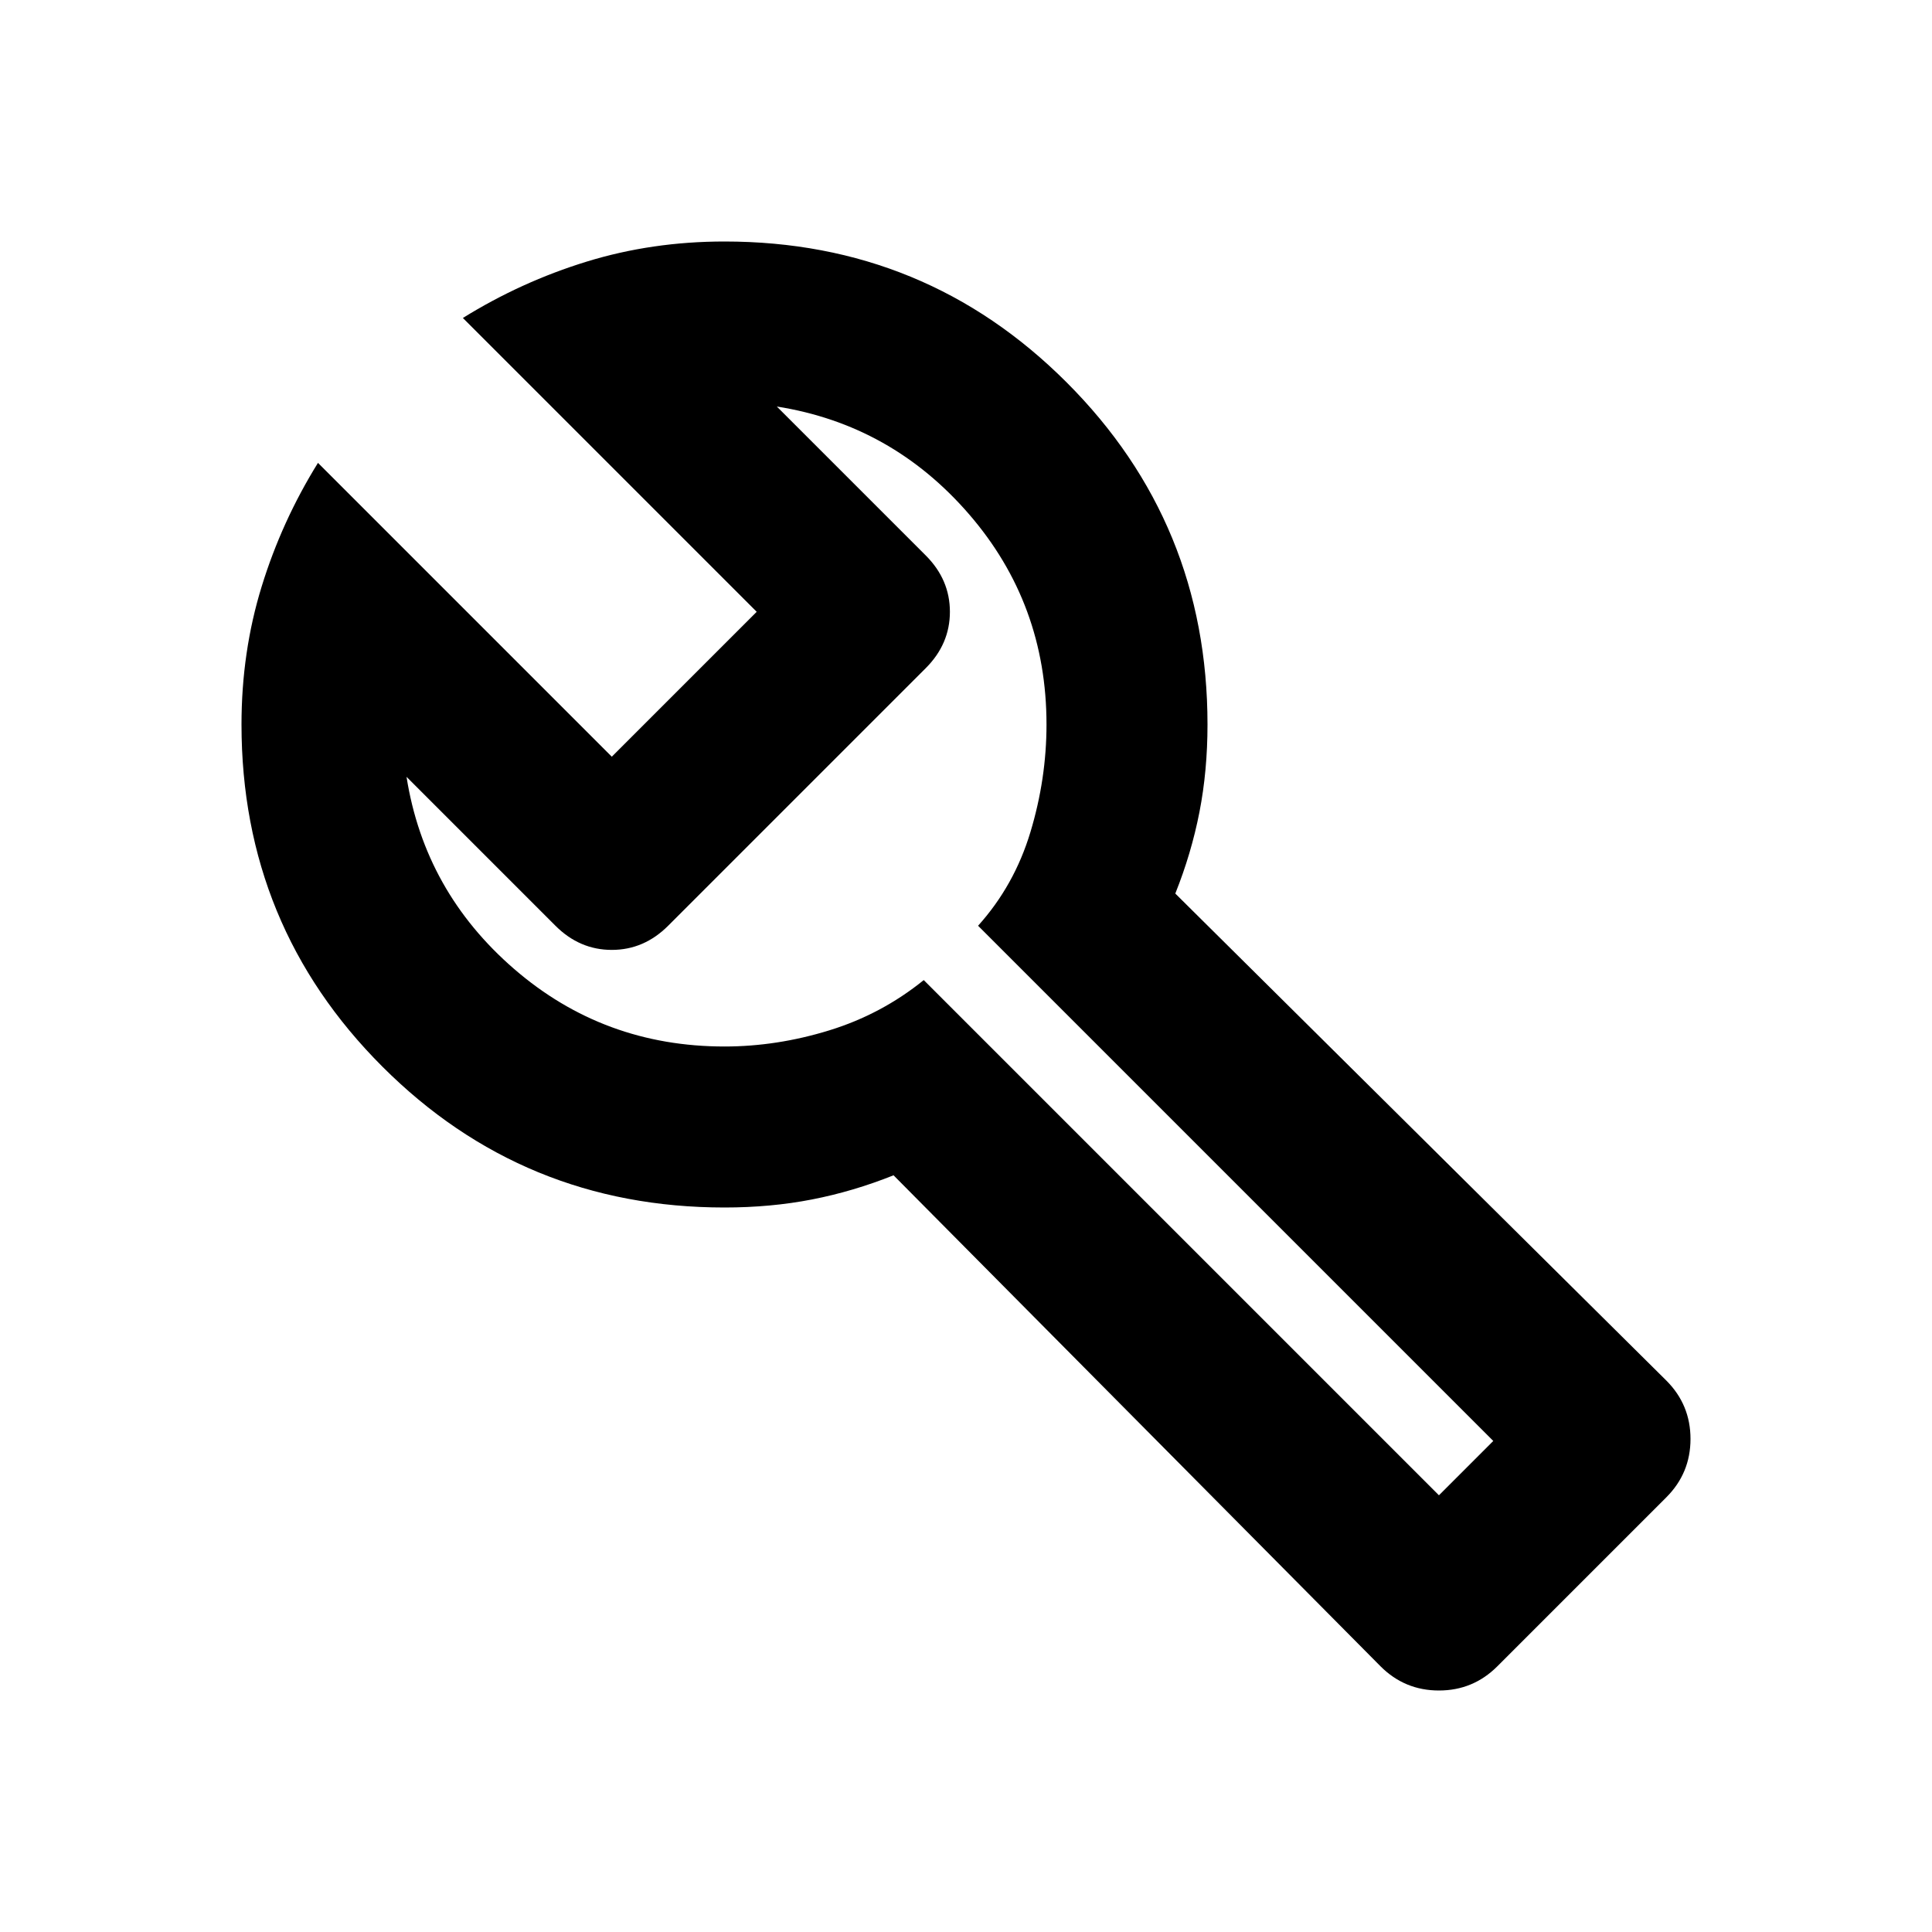
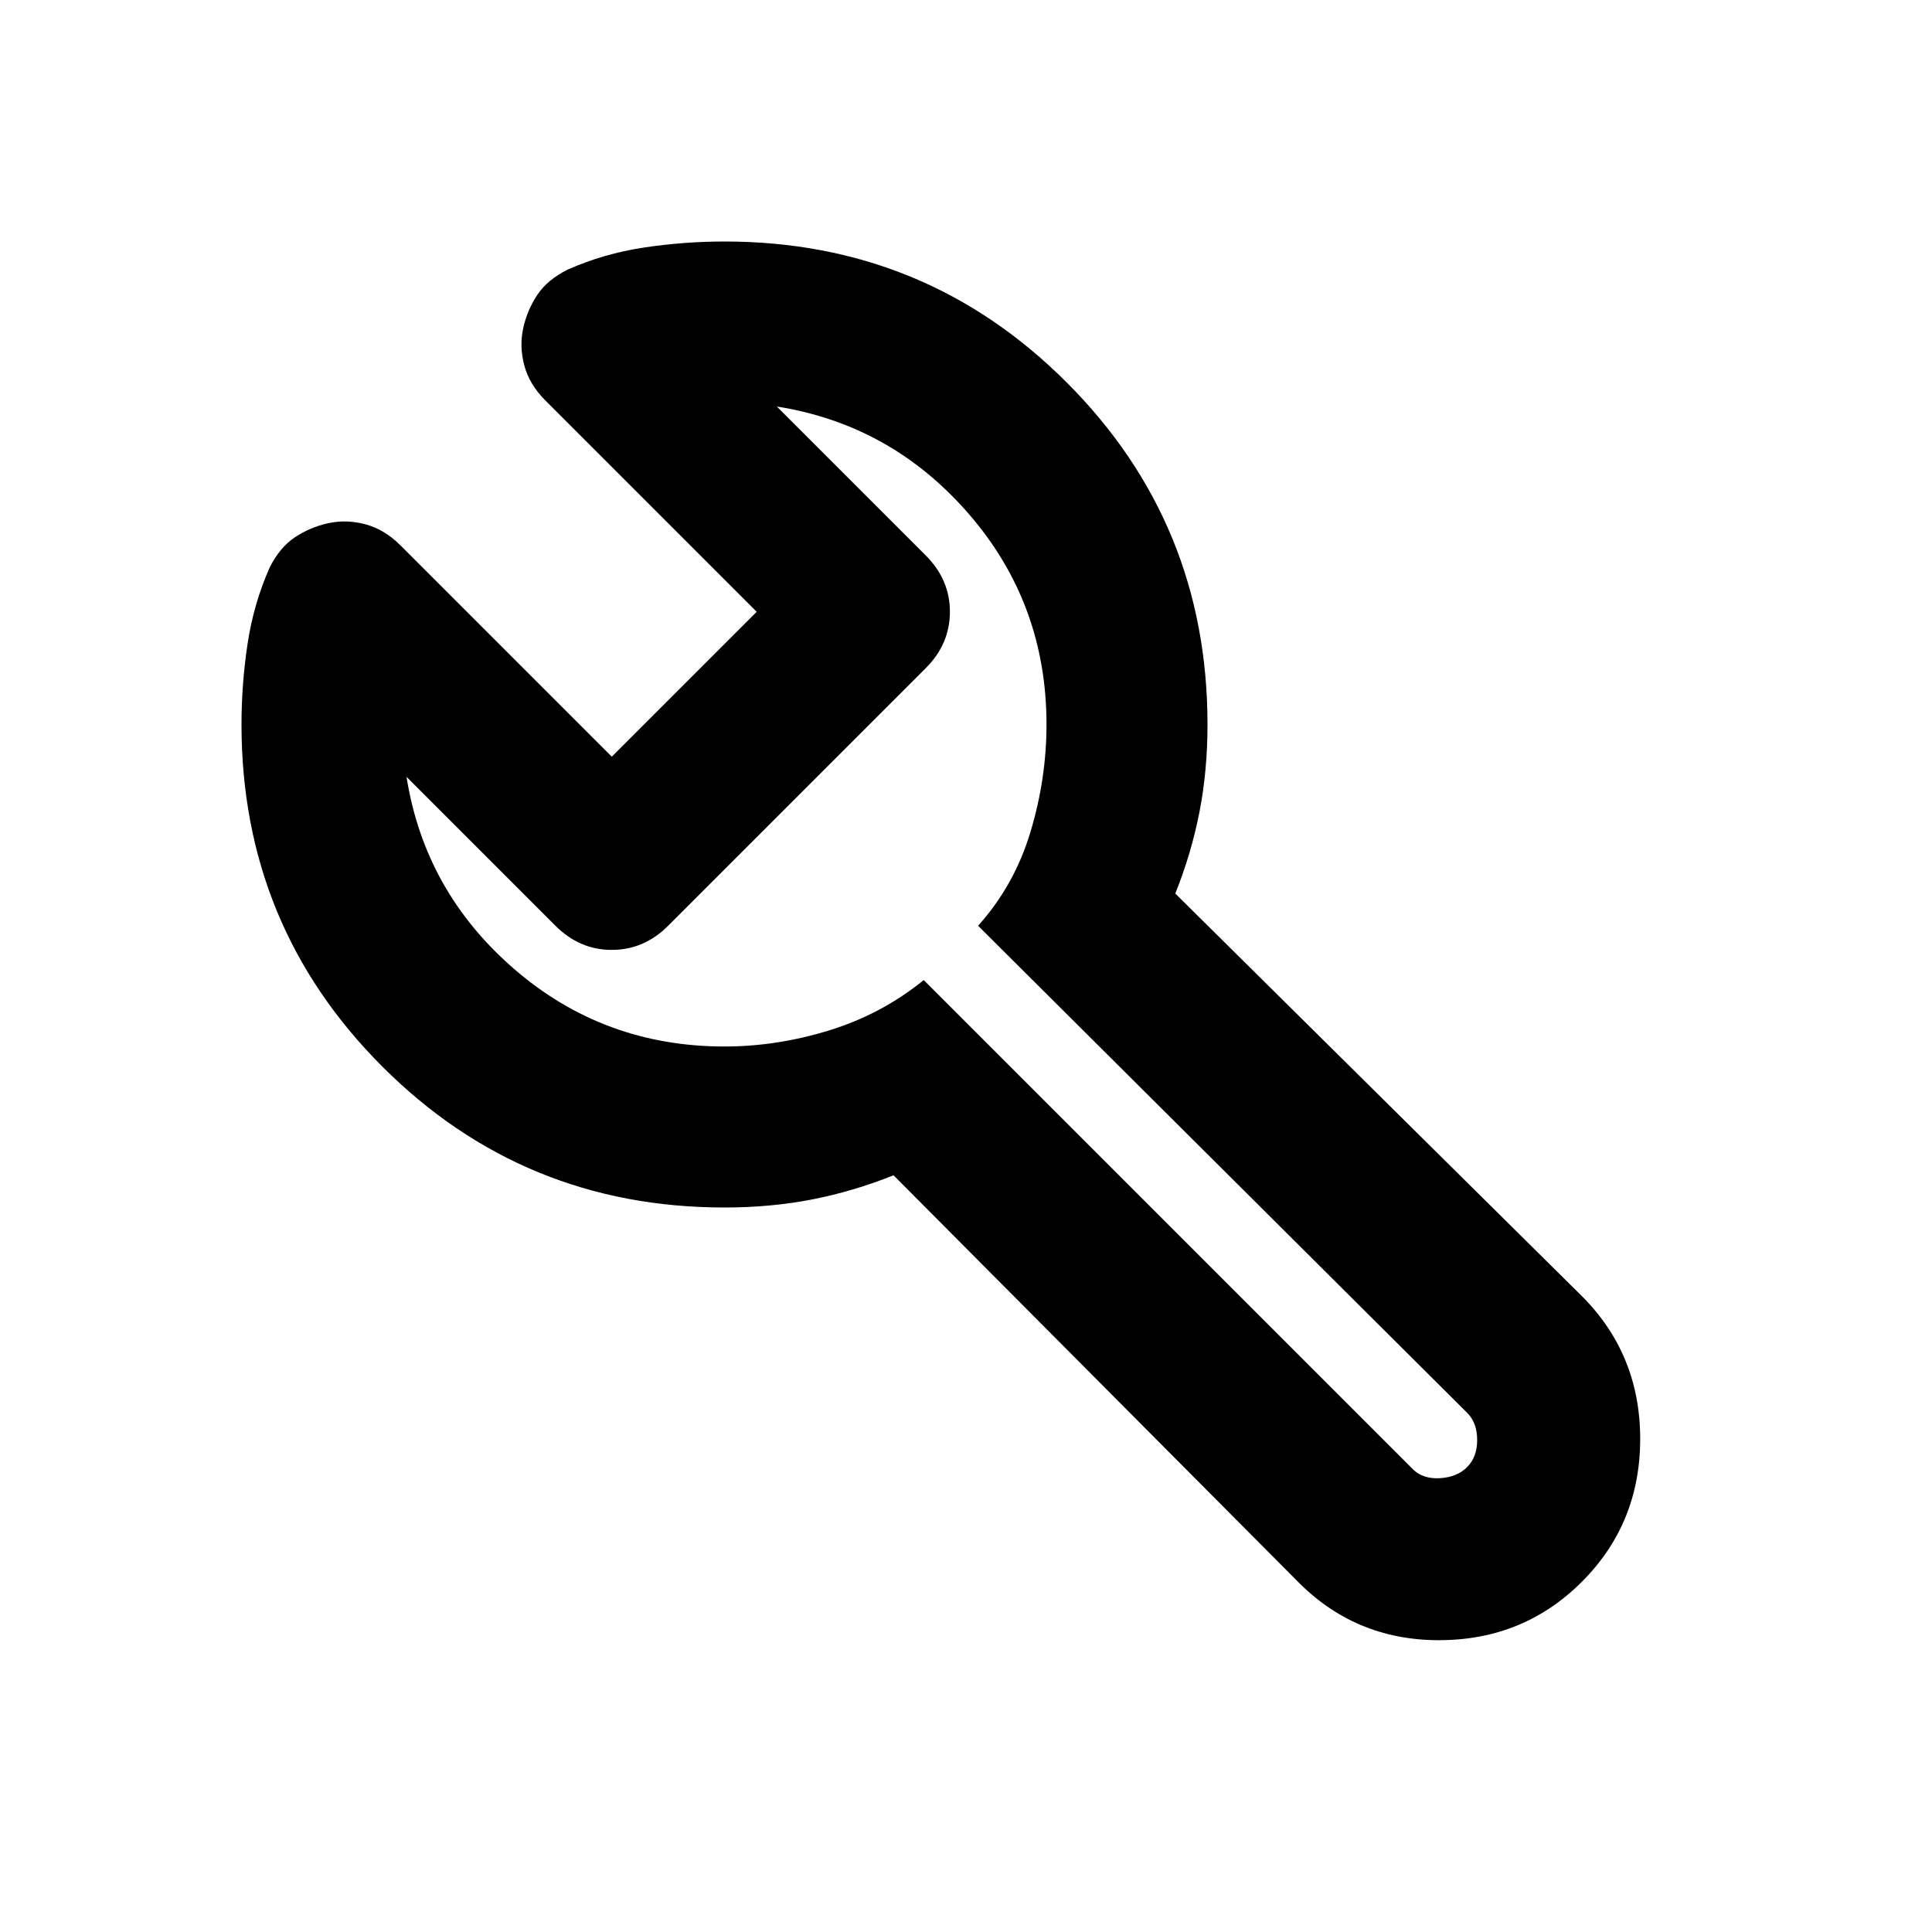
<svg xmlns="http://www.w3.org/2000/svg" height="24" viewBox="0 -960 960 960" width="24">
-   <path d="M686-132 444-376q-20 8-40.5 12t-43.5 4q-100 0-170-70t-70-170q0-36 10-68.5t28-61.5l146 146 72-72-146-146q29-18 61.5-28t68.5-10q100 0 170 70t70 170q0 23-4 43.5T584-516l244 242q12 12 12 29t-12 29l-84 84q-12 12-29 12t-29-12Zm29-85 27-27-256-256q18-20 26-46.5t8-53.5q0-60-38.5-104.5T386-758l74 74q12 12 12 28t-12 28L332-500q-12 12-28 12t-28-12l-74-74q9 57 53.5 95.5T360-440q26 0 52-8t47-25l256 256ZM472-488Z" />
+   <path d="M360-360q-100 0-170-70t-70-170q0-20 3-40t11-38q5-10 12.5-15t16.5-7q9-2 18.5.5T199-689l105 105 72-72-105-105q-8-8-10.5-17.5T260-797q2-9 7-16.5t15-12.5q18-8 38-11t40-3q100 0 170 70t70 170q0 23-4 43.5T584-516l202 200q29 29 29 71t-29 71q-29 29-71 29t-71-30L444-376q-20 8-40.5 12t-43.5 4Zm0-80q26 0 52-8t47-25l243 243q5 5 13.5 4.5T729-231q5-5 5-13.5t-5-13.5L486-500q18-20 26-46.5t8-53.5q0-60-38.5-104.5T386-758l74 74q12 12 12 28t-12 28L332-500q-12 12-28 12t-28-12l-74-74q9 57 53.5 95.5T360-440Zm109-51Z" />
</svg>
